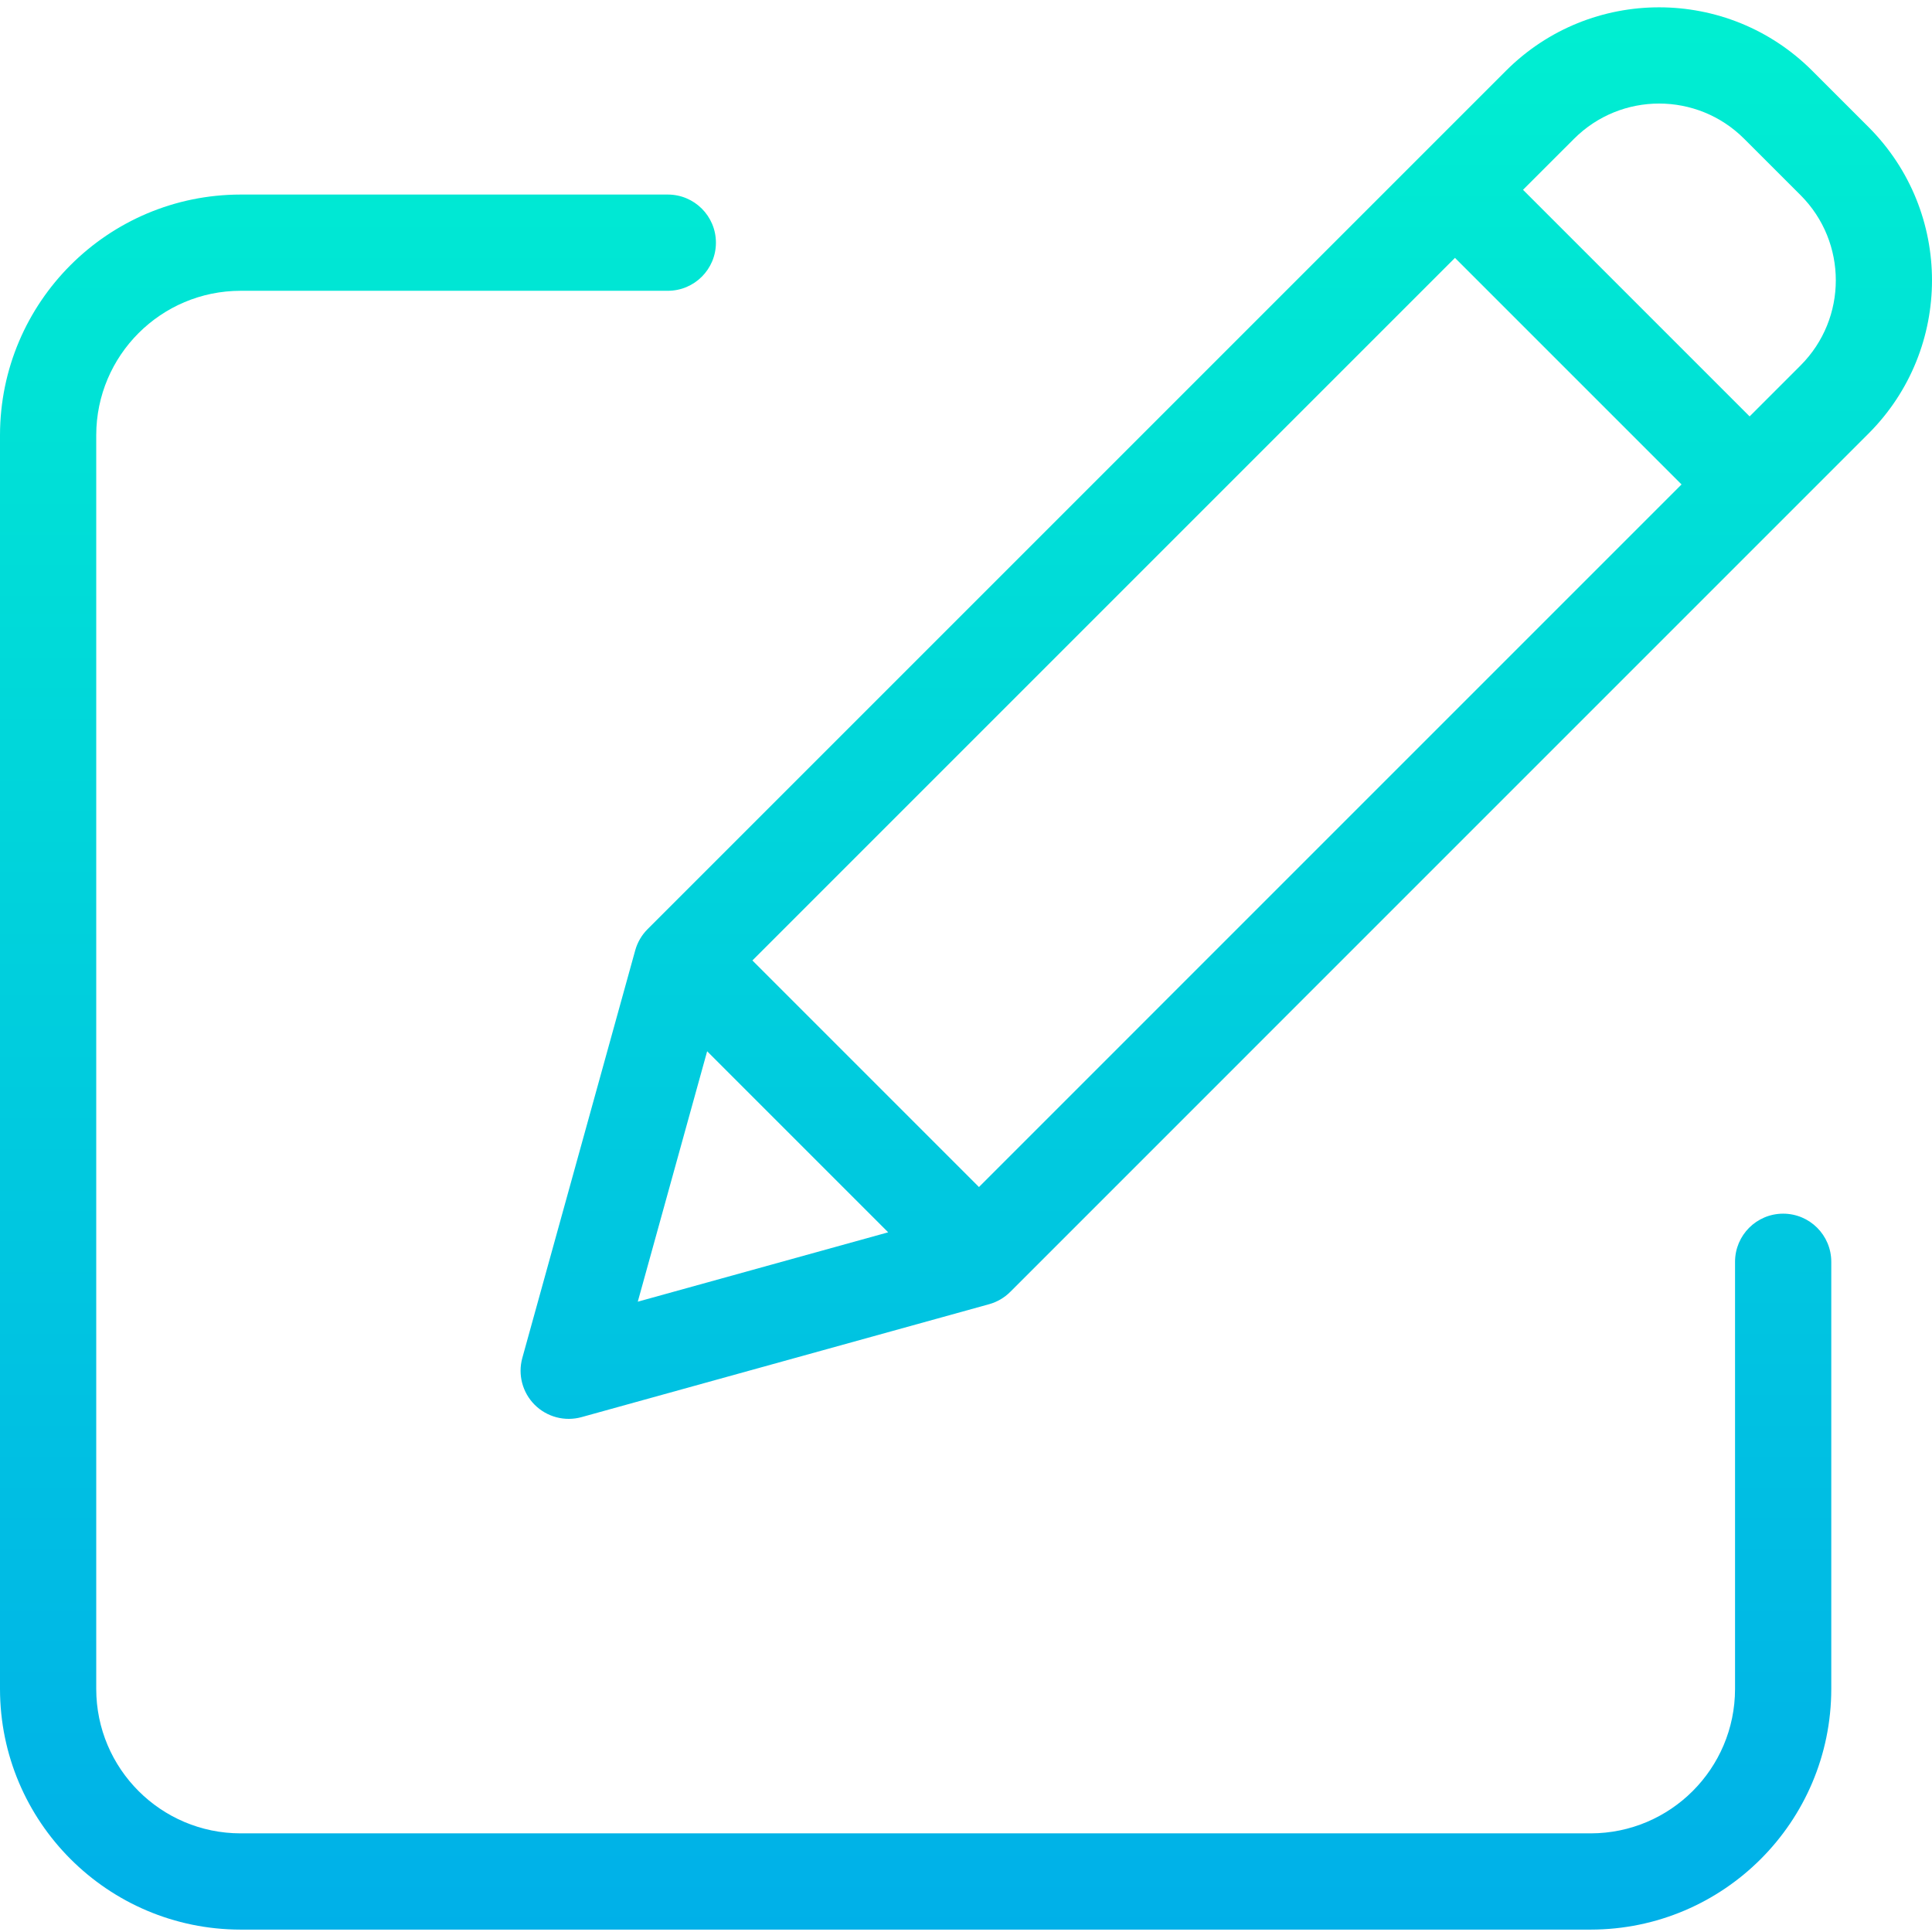
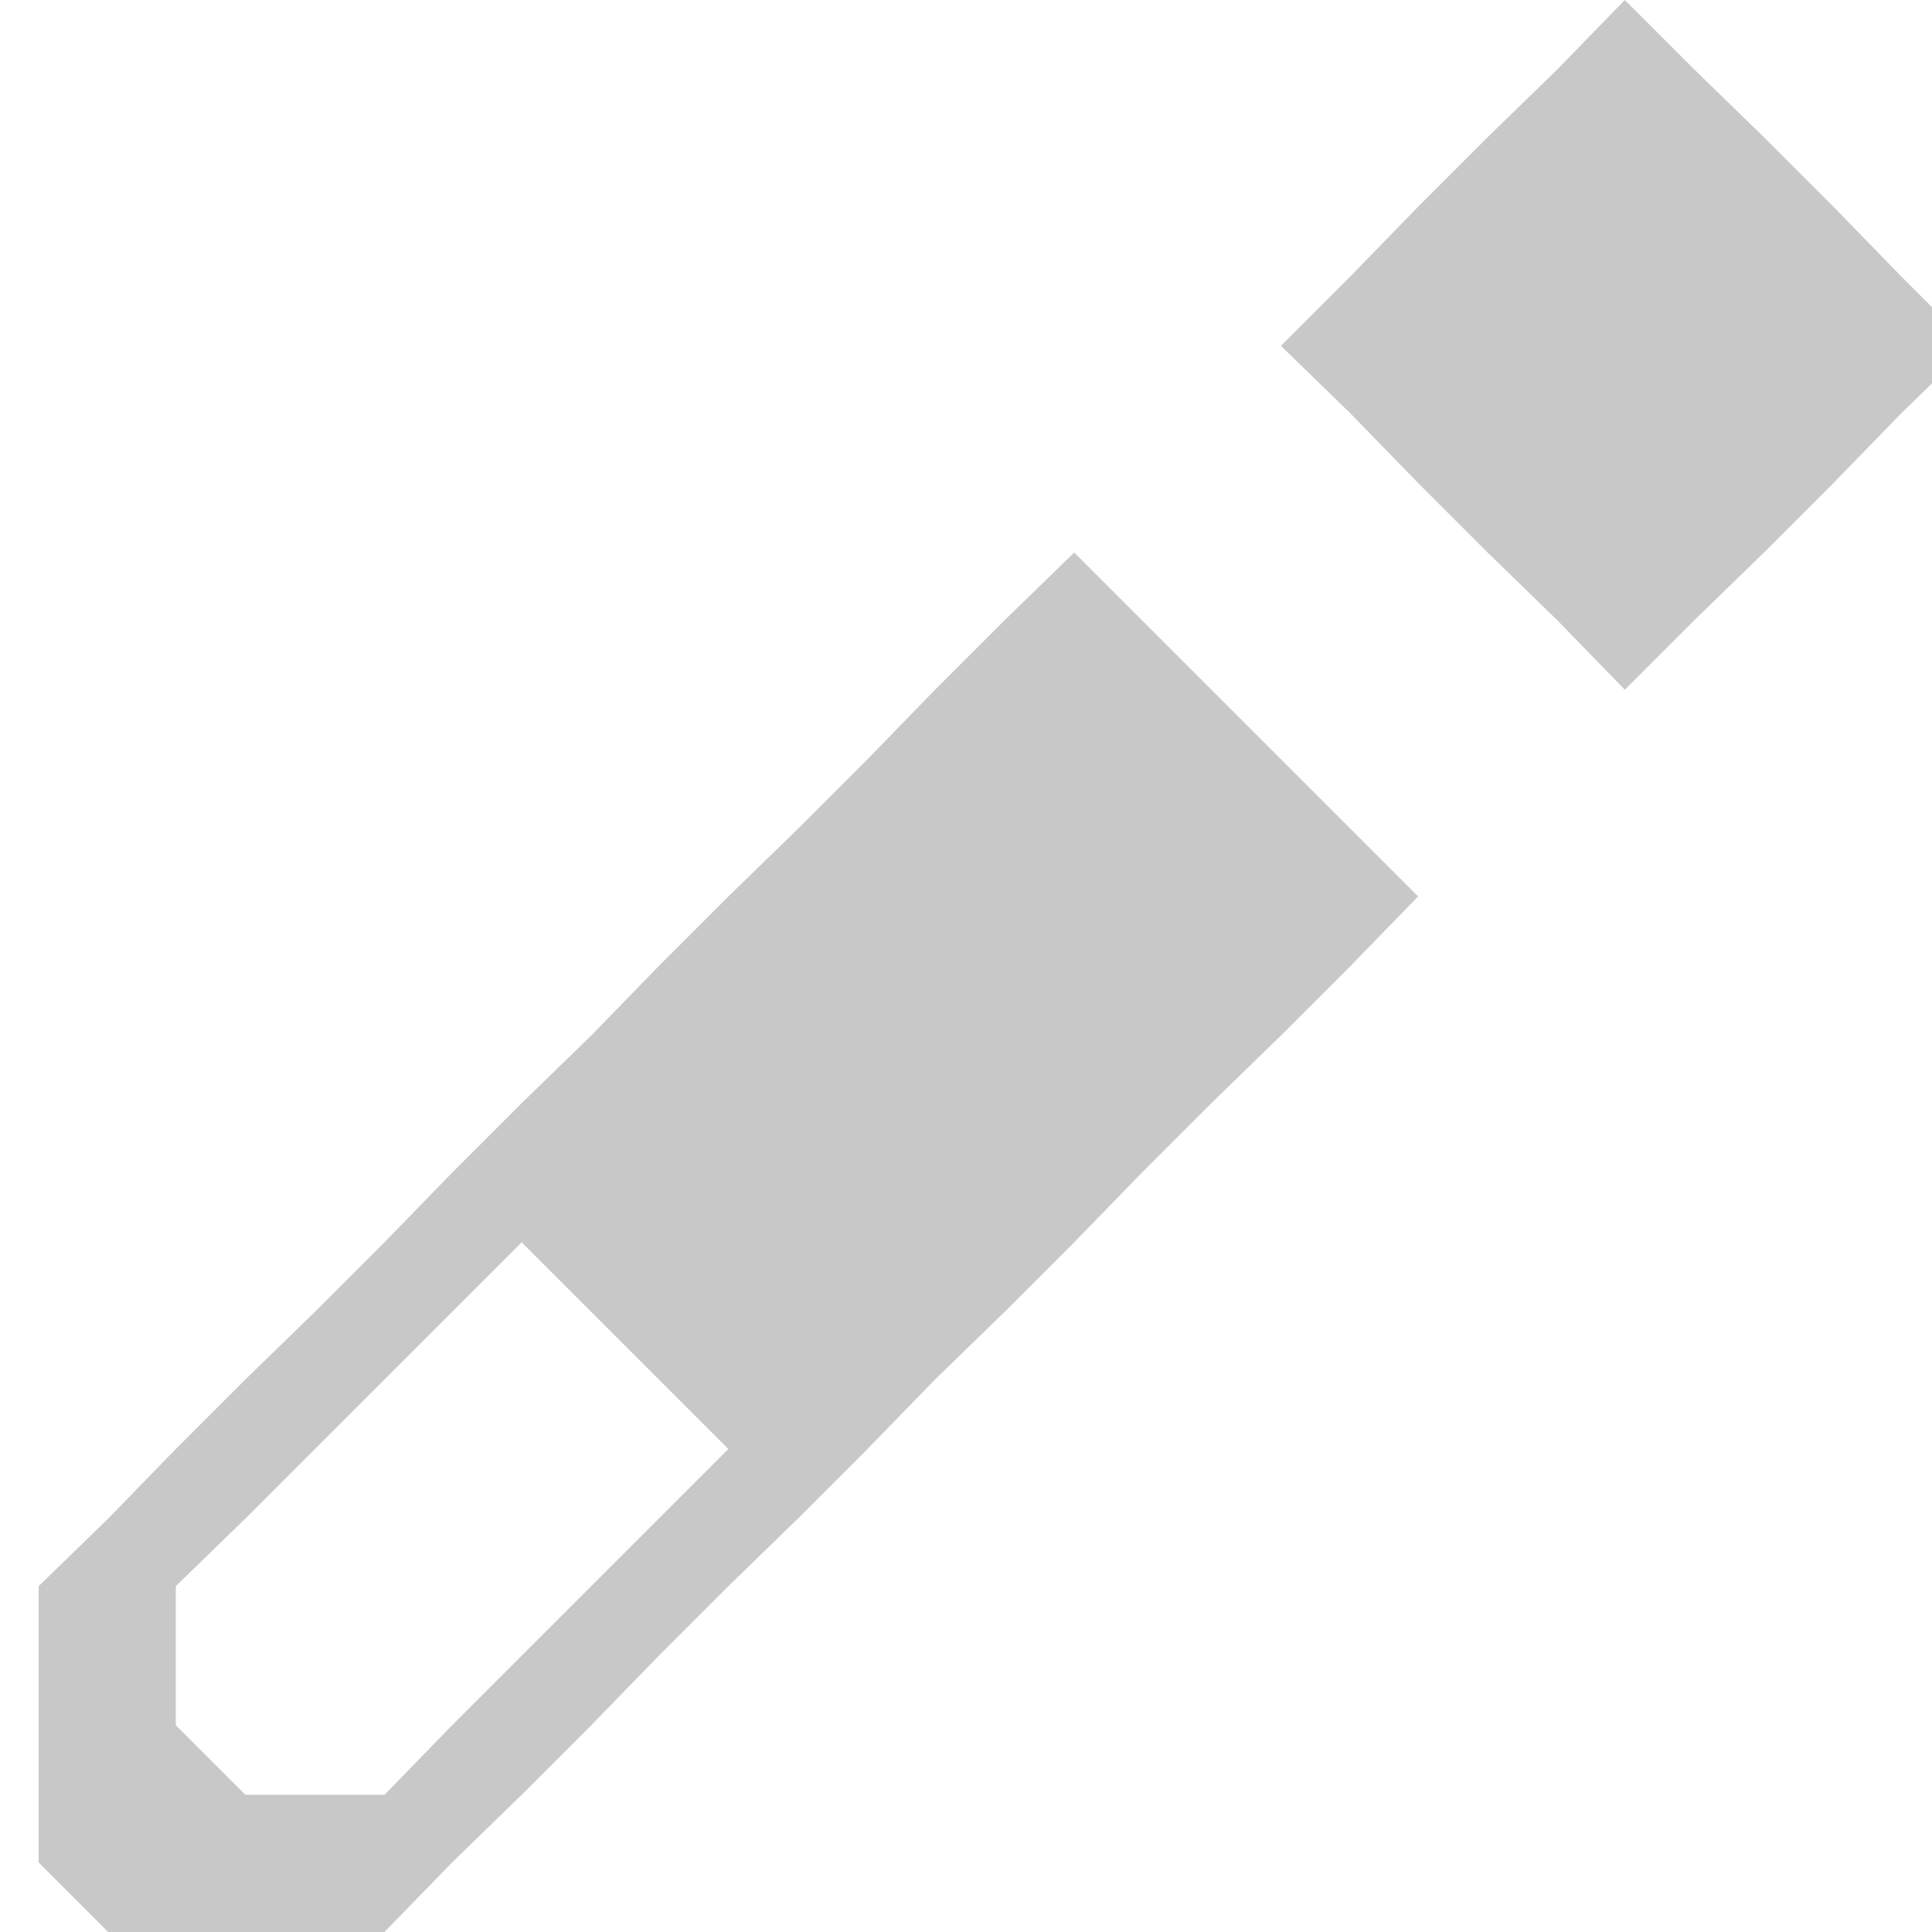
- <svg xmlns="http://www.w3.org/2000/svg" xmlns:xlink="http://www.w3.org/1999/xlink" height="401pt" viewBox="0 -1 401.523 401" width="401pt">
-   <linearGradient id="a">
-     <stop offset="0" stop-color="#00efd1" />
-     <stop offset="1" stop-color="#00acea" />
-   </linearGradient>
-   <linearGradient id="b" gradientTransform="matrix(1 0 0 -1 -55.228 458.0123)" gradientUnits="userSpaceOnUse" x1="245.523" x2="245.523" xlink:href="#a" y1="460" y2="32" />
-   <linearGradient id="c" gradientTransform="matrix(1 0 0 -1 -55.228 458.0123)" gradientUnits="userSpaceOnUse" x1="310.084" x2="310.084" xlink:href="#a" y1="460" y2="32" />
-   <path d="m370.59 250.973c-5.523 0-10 4.477-10 10v88.789c-.02 16.562-13.438 29.984-30 30h-280.59c-16.562-.016-29.98-13.438-30-30v-260.59c.02-16.559 13.438-29.98 30-30h88.789c5.523 0 10-4.477 10-10 0-5.52-4.477-10-10-10h-88.789c-27.602.031-49.969 22.398-50 50v260.594c.031 27.602 22.398 49.969 50 50h280.59c27.602-.031 49.969-22.398 50-50v-88.793c0-5.523-4.477-10-10-10zm0 0" fill="url(#b)" />
-   <path d="m376.629 13.441c-17.574-17.574-46.066-17.574-63.641 0l-178.406 178.406c-1.223 1.223-2.105 2.738-2.566 4.402l-23.461 84.699c-.965 3.473.016 7.191 2.562 9.742 2.551 2.547 6.27 3.527 9.742 2.566l84.699-23.465c1.664-.461 3.18-1.344 4.402-2.566l178.402-178.41c17.547-17.586 17.547-46.055 0-63.641zm-220.258 184.906 146.012-146.016 47.09 47.09-146.016 146.016zm-9.406 18.875 37.621 37.625-52.039 14.418zm227.258-142.547-10.605 10.605-47.094-47.094 10.609-10.605c9.762-9.762 25.59-9.762 35.352 0l11.738 11.734c9.746 9.773 9.746 25.59 0 35.359zm0 0" fill="url(#c)" />
+ <svg xmlns="http://www.w3.org/2000/svg" version="1.1" width="100" height="100" viewBox="0,0,1000,1000">
+   <g transform="translate(0,150)" fill="rgb(200,200,200)">
+     <path d="M877,-114 C877,-114,913,-79,913,-79 C913,-79,949,-43,949,-43 C949,-43,984,-7,984,-7 C984,-7,1020,29,1020,29 C1020,29,984,64,984,64 C984,64,949,100,949,100 C949,100,913,136,913,136 C913,136,877,171,877,171 C877,171,841,207,841,207 C841,207,806,171,806,171 C806,171,770,136,770,136 C770,136,734,100,734,100 C734,100,699,64,699,64 C699,64,663,29,663,29 C663,29,699,-7,699,-7 C699,-7,734,-43,734,-43 C734,-43,770,-79,770,-79 C770,-79,806,-114,806,-114 C806,-114,841,-150,841,-150 C841,-150,877,-114,877,-114Z M591,171 C591,171,734,314,734,314 C734,314,699,350,699,350 C699,350,663,386,663,386 C663,386,627,421,627,421 C627,421,591,457,591,457 C591,457,556,493,556,493 C556,493,520,529,520,529 C520,529,484,564,484,564 C484,564,449,600,449,600 C449,600,413,636,413,636 C413,636,377,671,377,671 C377,671,341,707,341,707 C341,707,306,743,306,743 C306,743,270,779,270,779 C270,779,234,814,234,814 C234,814,199,850,199,850 C199,850,56,850,56,850 C56,850,20,814,20,814 C20,814,20,671,20,671 C20,671,56,636,56,636 C56,636,91,600,91,600 C91,600,127,564,127,564 C127,564,163,529,163,529 C163,529,199,493,199,493 C199,493,234,457,234,457 C234,457,270,421,270,421 C270,421,306,386,306,386 C306,386,341,350,341,350 C341,350,377,314,377,314 C377,314,413,279,413,279 C413,279,449,243,449,243 C449,243,484,207,484,207 C484,207,520,171,520,171 C520,171,556,136,556,136 C556,136,591,171,591,171Z M234,529 C234,529,127,636,127,636 C127,636,91,671,91,671 C91,671,91,743,91,743 C91,743,127,779,127,779 C127,779,199,779,199,779 C199,779,234,743,234,743 C234,743,377,600,377,600 C377,600,306,529,306,529 C306,529,270,493,270,493 C270,493,234,529,234,529Z" />
+   </g>
</svg>
